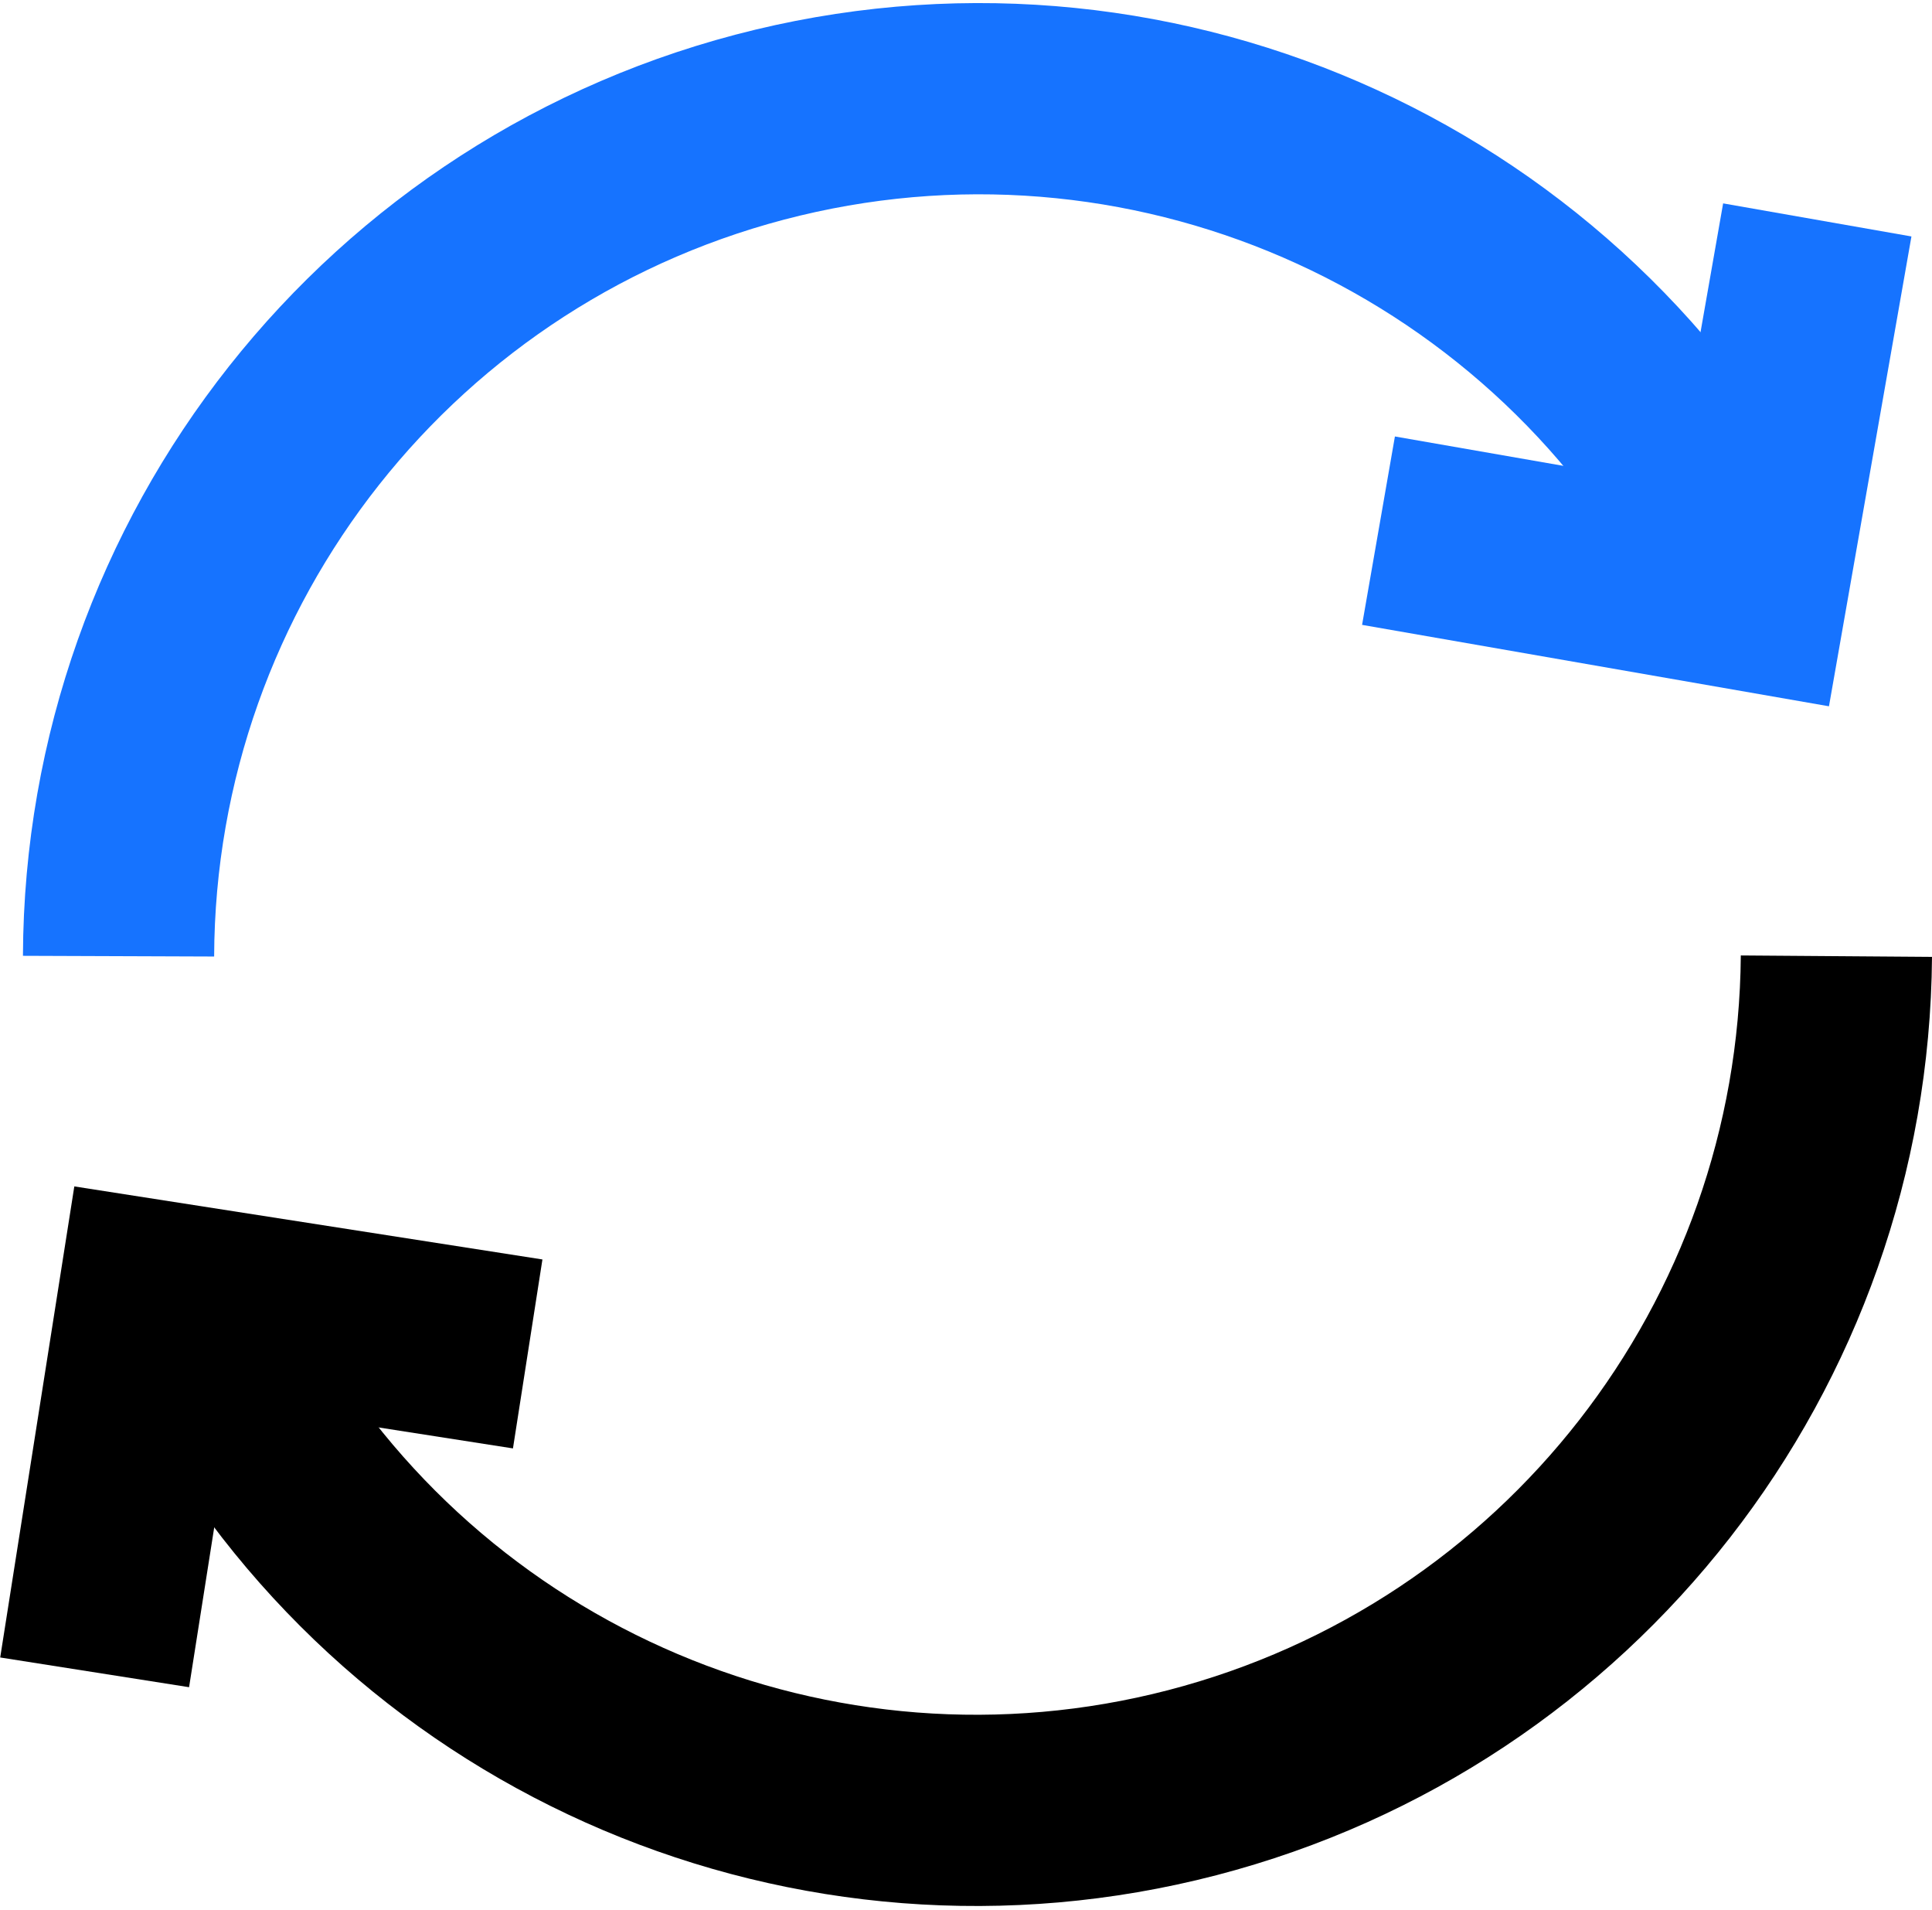
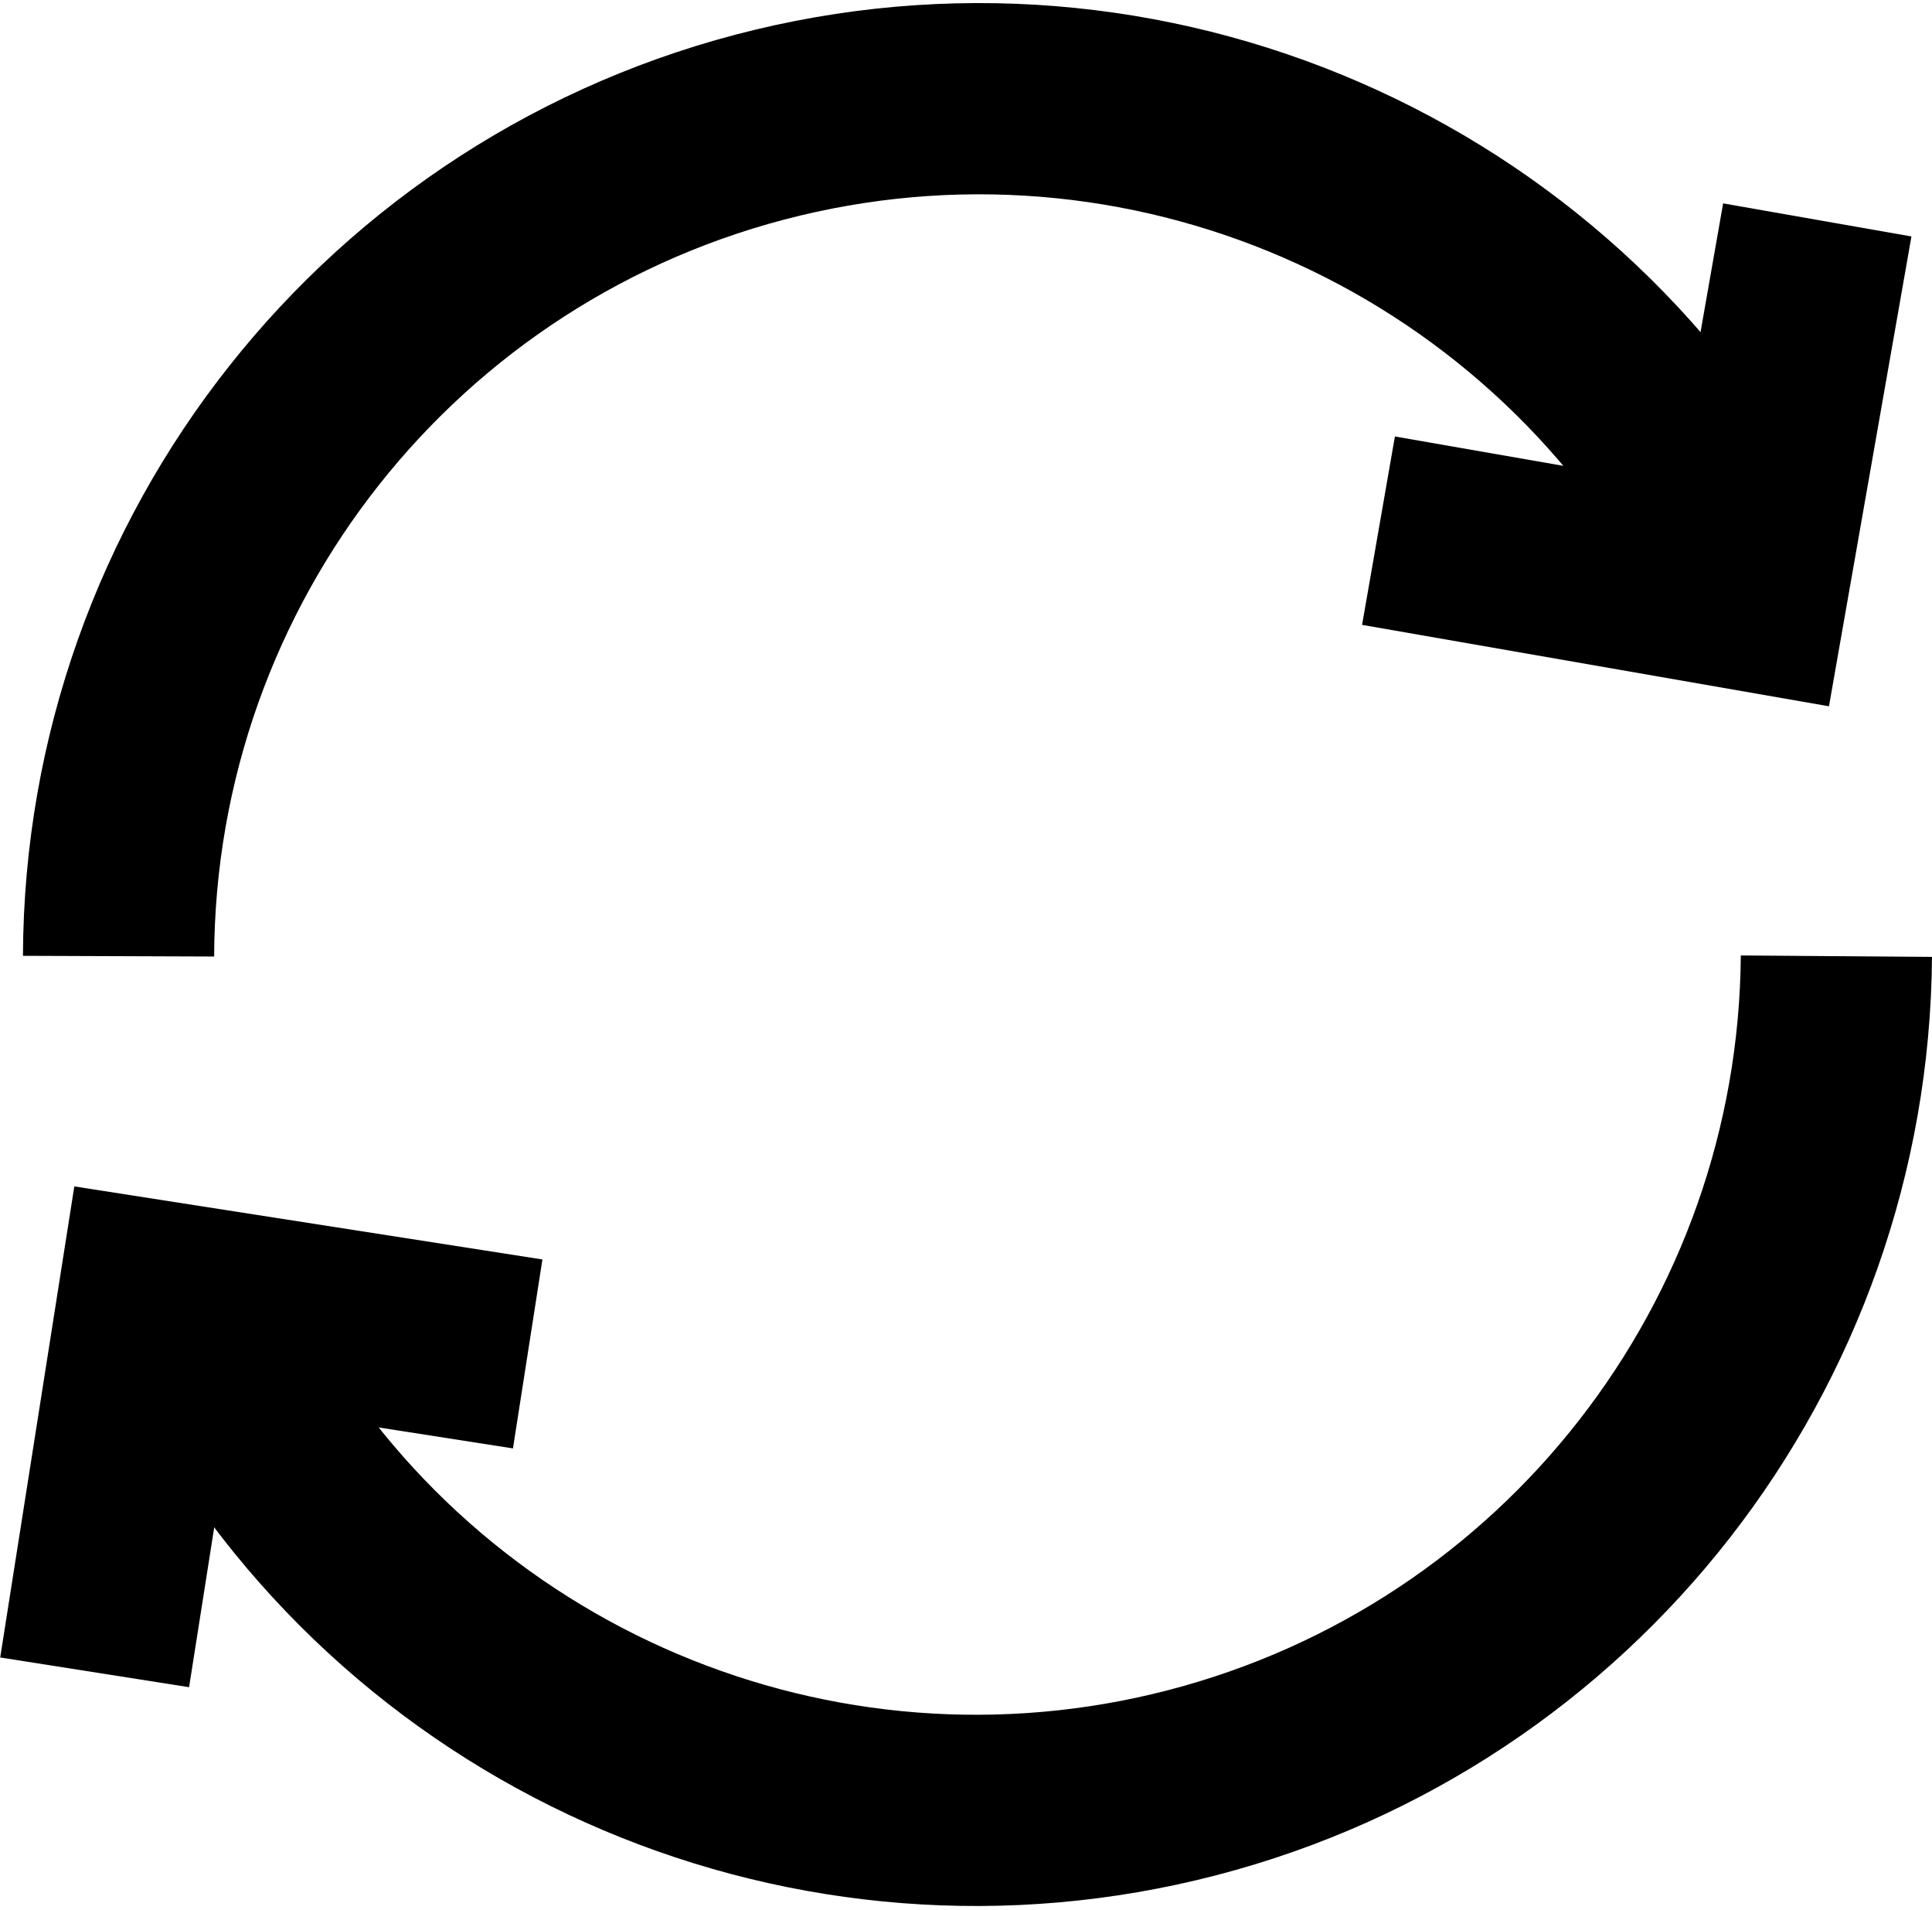
<svg xmlns="http://www.w3.org/2000/svg" viewBox="0 0 20.21 19.97">
  <defs>
-     <style>.cls-1,.cls-2,.cls-3,.cls-4{fill:none;stroke-width:2px;}.cls-1,.cls-3{stroke:#1673ff;}.cls-1,.cls-2{stroke-linejoin:round;}.cls-2,.cls-4{stroke:#000;}.cls-3,.cls-4{stroke-miterlimit:10;}</style>
+     <style>.cls-1,.cls-2,.cls-3,.cls-4{fill:none;stroke-width:2px;}.cls-1,.cls-3{stroke:#000;}.cls-1,.cls-2{stroke-linejoin:round;}.cls-2,.cls-4{stroke:#000;}.cls-3,.cls-4{stroke-miterlimit:10;}</style>
  </defs>
  <g id="Layer_2" data-name="Layer 2">
    <g id="Layer_1-2" data-name="Layer 1">
      <path class="cls-1" d="M1.24,10a9,9,0,0,1,17-4.09" />
      <path class="cls-2" d="M19.21,10A9,9,0,0,1,2.38,14.37" />
      <polyline class="cls-3" points="14.42 5.55 18.32 6.23 19.01 2.3" />
      <polyline class="cls-4" points="5.52 14.16 1.61 13.55 0.99 17.49" />
    </g>
  </g>
</svg>
